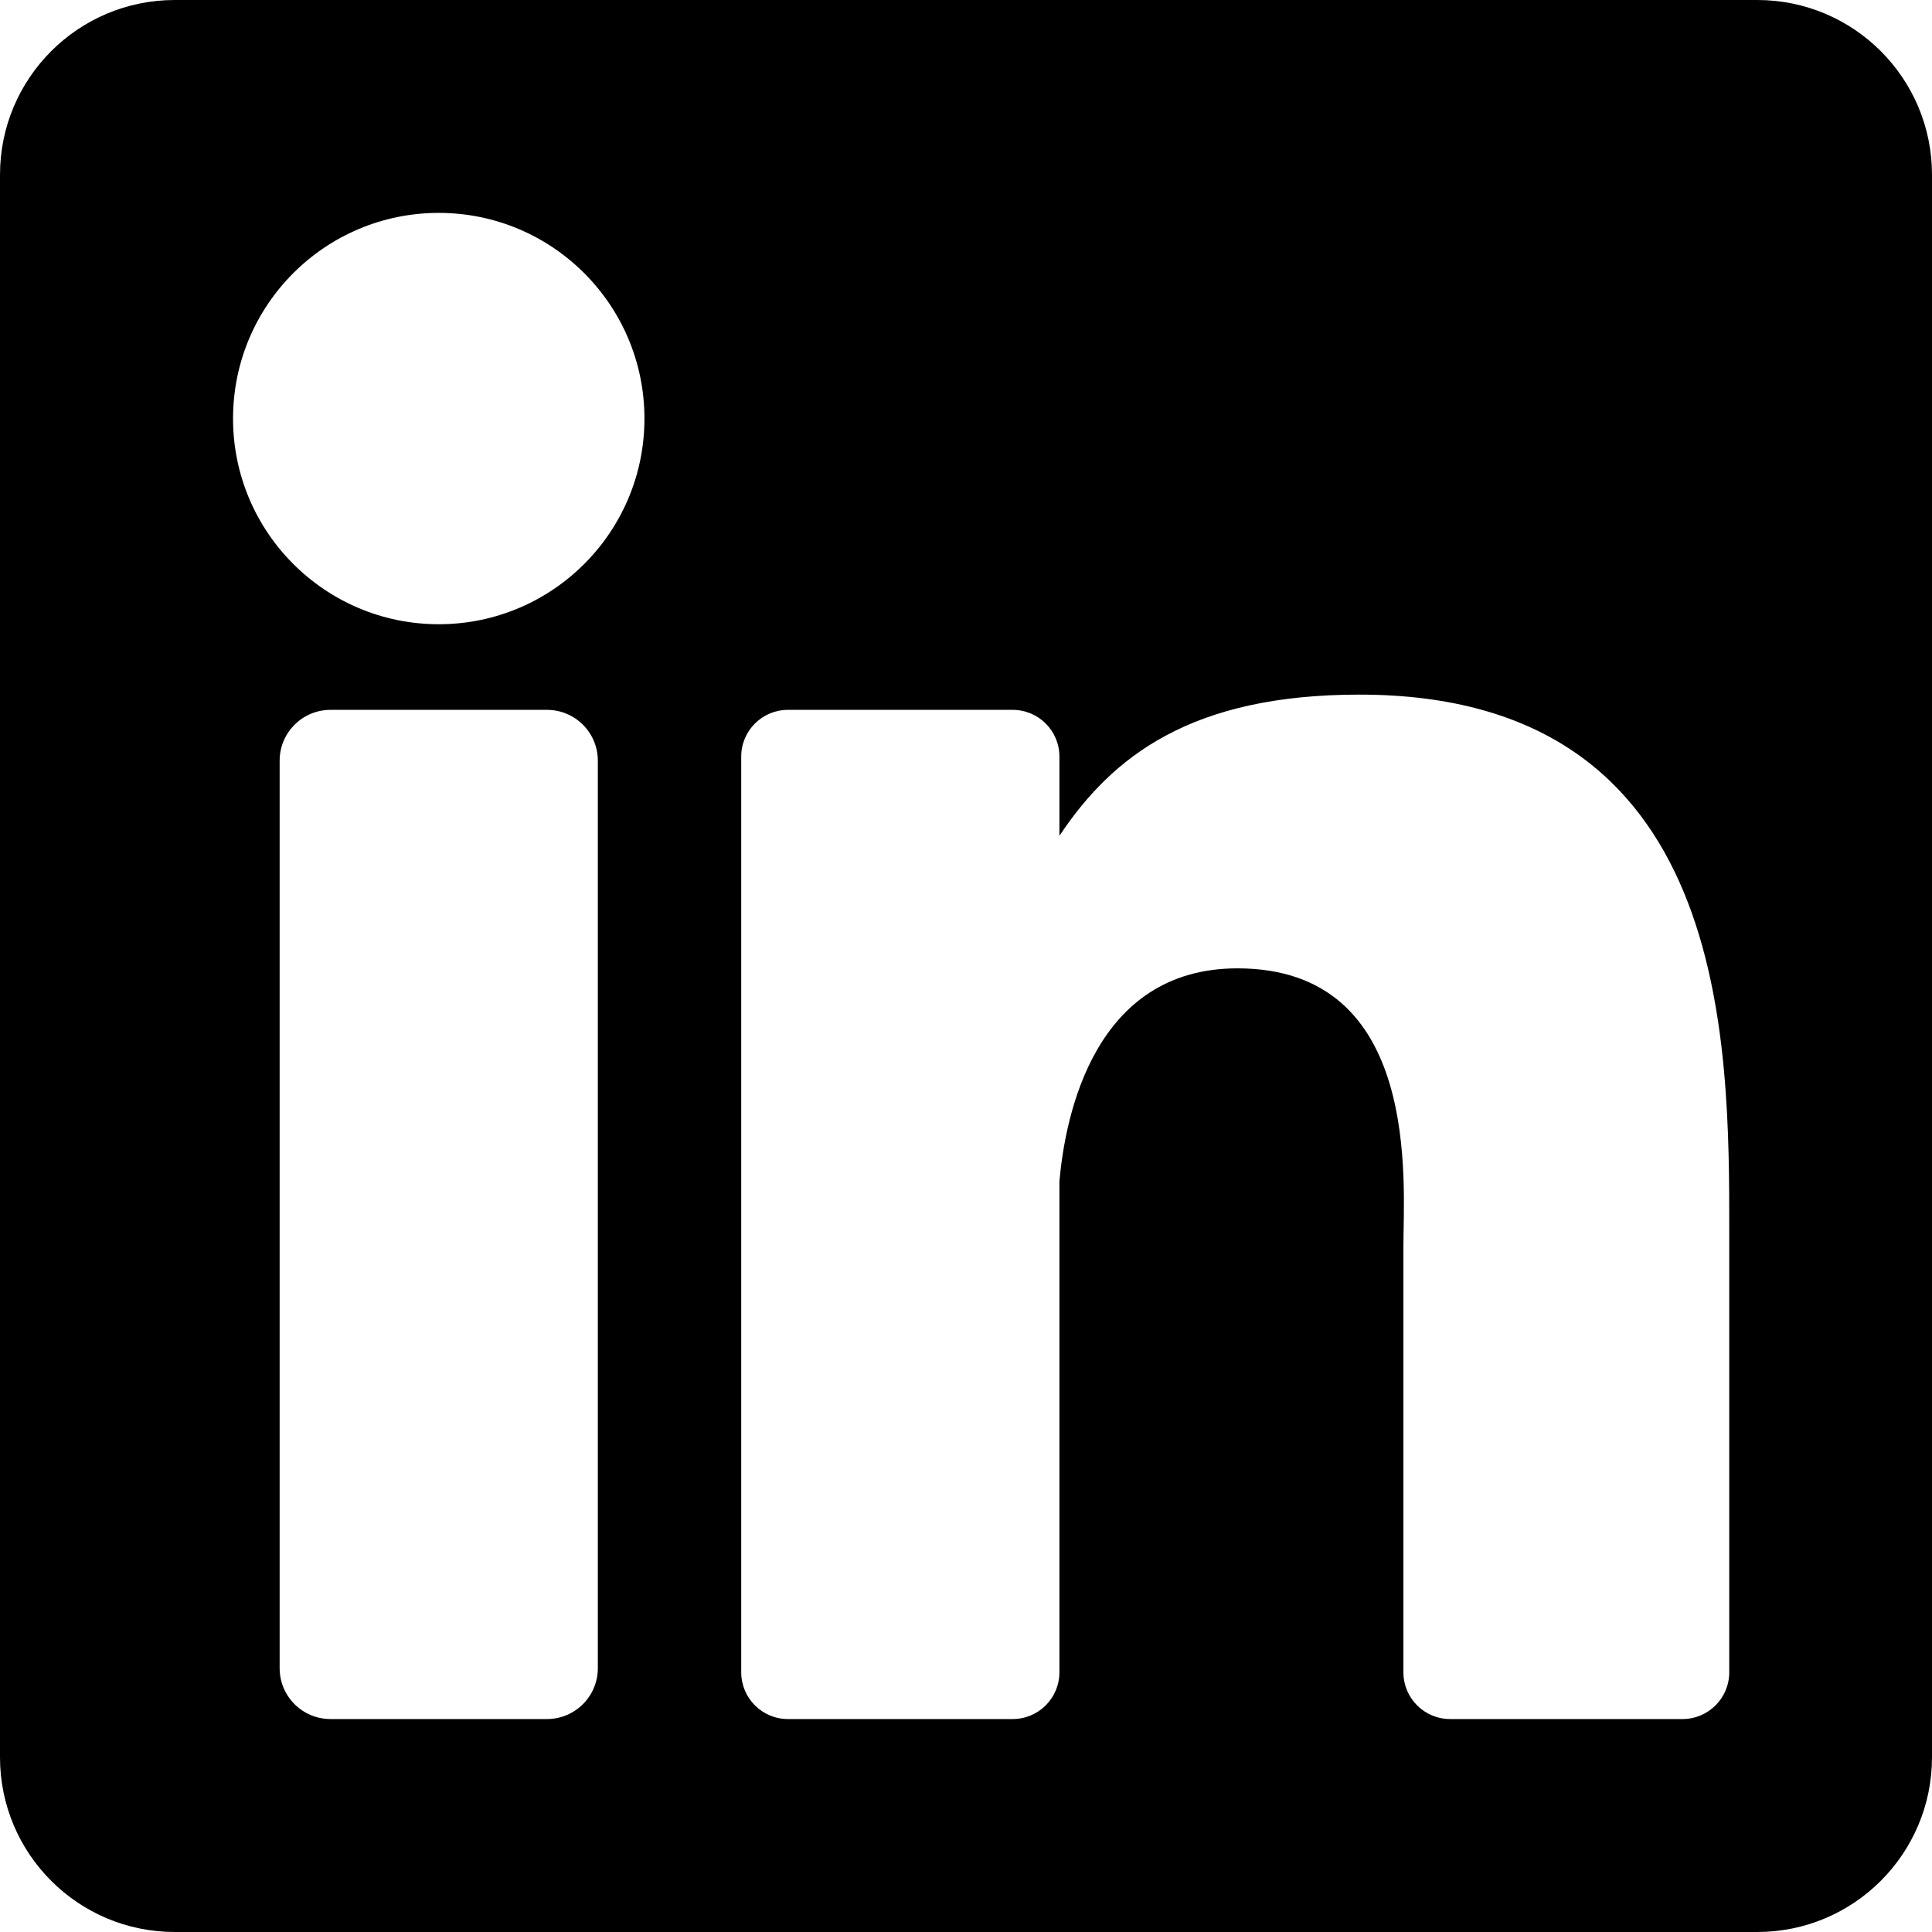
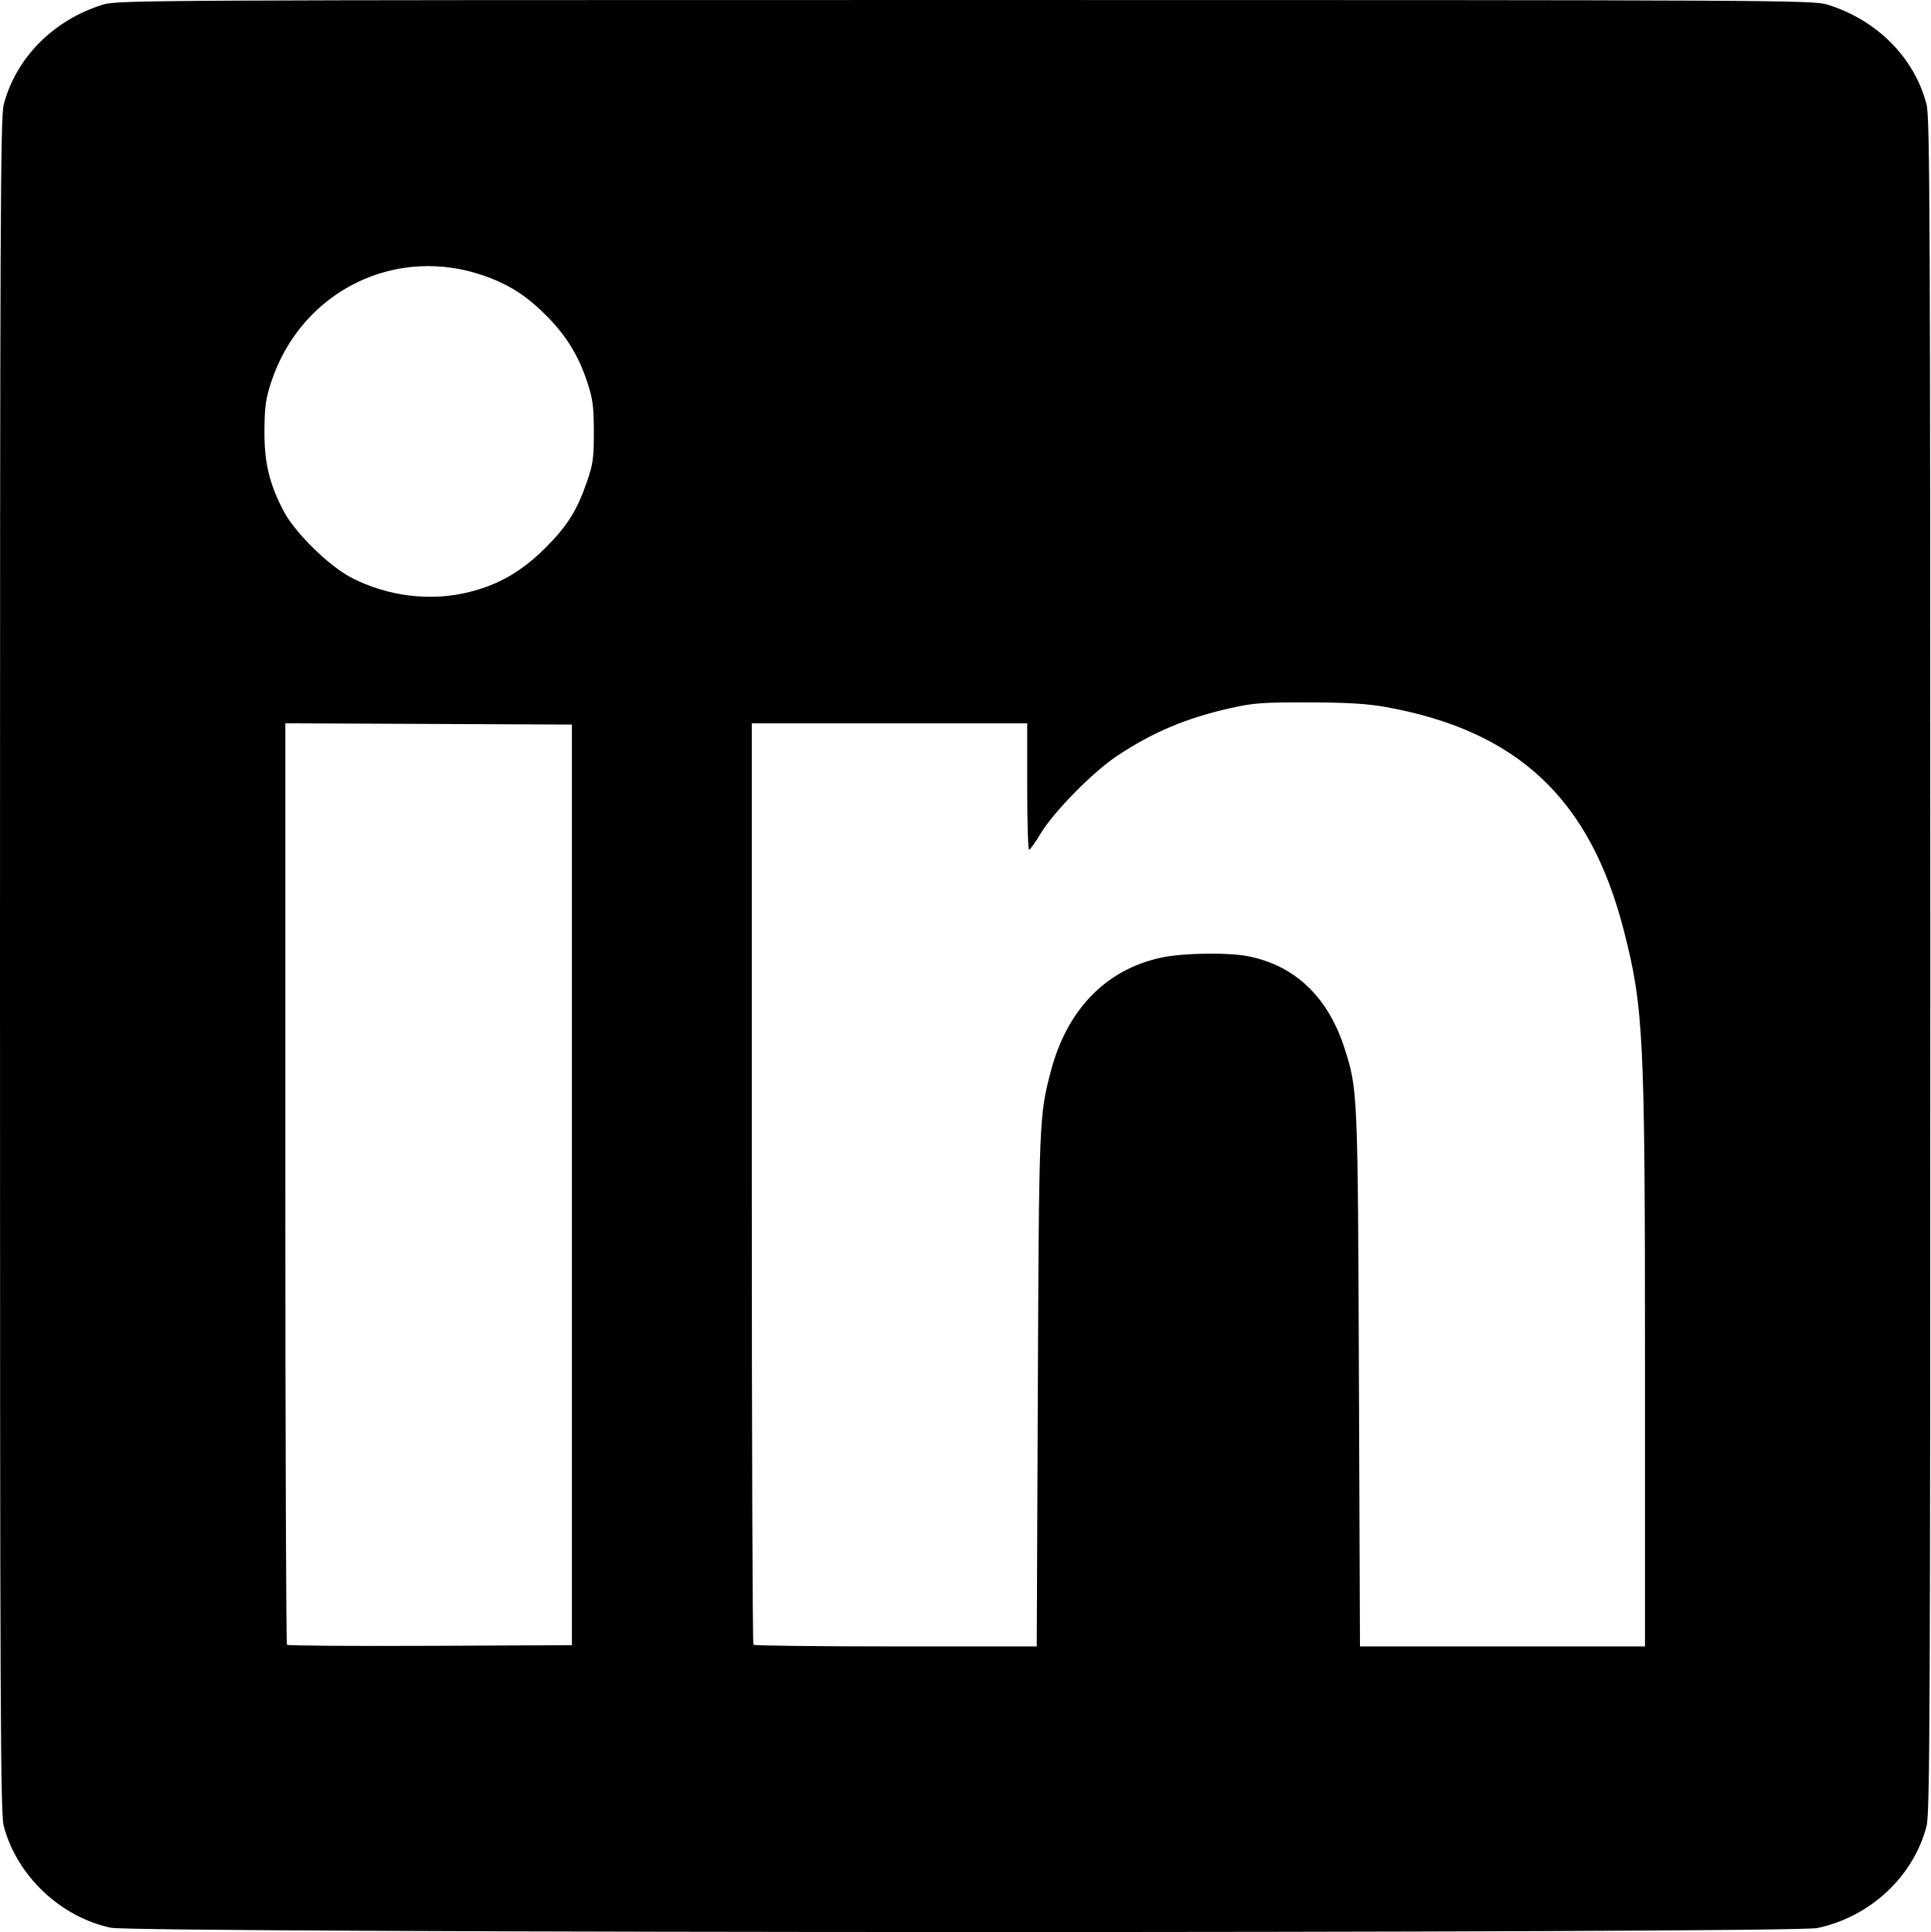
- <svg xmlns="http://www.w3.org/2000/svg" height="60.247" width="60.247" version="1.1" id="Layer_1" viewBox="0 0 28.768 28.768" xml:space="preserve">
+ <svg xmlns="http://www.w3.org/2000/svg" version="1.1" id="svg1" width="20" height="20.015" viewBox="0 0 20 20.015">
  <defs id="defs1" />
-   <path style="fill:#000000;stroke-width:0.075" d="M 26.166,0 H 2.602 C 1.165,0 0,1.165 0,2.602 V 26.166 c 0,1.437 1.165,2.602 2.602,2.602 H 26.166 c 1.437,0 2.602,-1.165 2.602,-2.602 V 2.602 C 28.768,1.165 27.603,0 26.166,0 Z M 8.902,24.84 c 0,0.418 -0.339,0.757 -0.757,0.757 H 4.921 c -0.418,0 -0.757,-0.339 -0.757,-0.757 V 11.327 c 0,-0.418 0.339,-0.757 0.757,-0.757 h 3.224 c 0.418,0 0.757,0.339 0.757,0.757 z M 6.533,9.295 c -1.691,0 -3.063,-1.371 -3.063,-3.062 0,-1.691 1.371,-3.063 3.063,-3.063 1.691,0 3.063,1.371 3.063,3.063 0,1.691 -1.371,3.062 -3.063,3.062 z M 25.749,24.901 c 0,0.385 -0.312,0.696 -0.696,0.696 H 21.593 c -0.385,0 -0.696,-0.312 -0.696,-0.696 V 18.563 c 0,-0.946 0.277,-4.144 -2.471,-4.144 -2.132,0 -2.564,2.189 -2.651,3.171 v 7.311 c 0,0.385 -0.312,0.696 -0.696,0.696 h -3.346 c -0.385,0 -0.696,-0.312 -0.696,-0.696 V 11.266 c 0,-0.385 0.312,-0.696 0.696,-0.696 h 3.346 c 0.385,0 0.696,0.312 0.696,0.696 v 1.179 c 0.791,-1.186 1.965,-2.102 4.467,-2.102 5.539,0 5.507,5.175 5.507,8.018 z" id="path1" />
+   <g id="g1" transform="translate(-10.82492,-2.264983)">
+     <g id="g2" transform="matrix(0.07712082,0,0,0.07712082,11.93197,1.968938)">
+       <path style="fill:#000000" d="m 0.514,262.792 c -6.783,-1.454 -12.639,-7.031 -14.373,-13.687 -0.435,-1.67 -0.496,-15.984 -0.496,-115.599 0,-99.615 0.061,-113.929 0.496,-115.599 1.644,-6.31 6.696,-11.401 13.354,-13.456 1.907,-0.588 6.327,-0.612 115.816,-0.612 109.488,0 113.909,0.023 115.816,0.612 6.677,2.06 11.701,7.109 13.341,13.406 0.452,1.736 0.509,14.725 0.509,115.649 0,100.924 -0.057,113.913 -0.509,115.649 -1.762,6.765 -7.563,12.175 -14.667,13.68 -3.513,0.744 -225.812,0.702 -229.288,-0.043 z M 62.478,163.005 v -61.833 l -19.25,-0.086 -19.25,-0.086 v 61.78 c 0,33.979 0.101,61.882 0.225,62.005 0.124,0.124 8.786,0.186 19.25,0.139 l 19.025,-0.086 z m 62.596,27.583 c 0.155,-36.246 0.183,-36.92 1.753,-42.873 2.19,-8.305 7.45,-13.688 14.905,-15.255 2.978,-0.626 9.066,-0.699 11.747,-0.14 6.243,1.3 10.614,5.516 12.805,12.351 1.767,5.512 1.778,5.778 1.929,44.417 l 0.14,35.917 h 19.146 19.146 v -37.785 c 0,-44.253 -0.181,-47.974 -2.843,-58.382 -4.523,-17.683 -14.279,-26.841 -31.99,-30.026 -2.479,-0.446 -5.127,-0.605 -10.333,-0.62 -6.165,-0.018 -7.414,0.072 -10.473,0.757 -5.999,1.343 -10.507,3.245 -15.36,6.482 -3.176,2.118 -8.435,7.466 -10.167,10.339 -0.733,1.216 -1.446,2.217 -1.583,2.223 -0.138,0.007 -0.25,-3.813 -0.25,-8.488 v -8.5 h -18.5 -18.5 v 61.778 c 0,33.978 0.1,61.878 0.222,62 0.122,0.122 8.736,0.222 19.141,0.222 h 18.919 z M 48.775,83.348 c 3.946,-1.009 6.955,-2.755 10.064,-5.838 3.002,-2.978 4.319,-5.066 5.676,-9.005 0.806,-2.34 0.918,-3.156 0.911,-6.667 -0.006,-3.405 -0.138,-4.396 -0.883,-6.667 -1.139,-3.471 -2.78,-6.168 -5.334,-8.767 -2.665,-2.712 -4.967,-4.228 -8.225,-5.417 -12.054,-4.399 -24.858,1.884 -28.907,14.184 -0.732,2.223 -0.882,3.304 -0.905,6.5 -0.03,4.301 0.649,7.149 2.584,10.833 1.527,2.908 6.086,7.378 9.128,8.949 4.895,2.528 10.705,3.221 15.892,1.894 z" id="path1" />
+     </g>
+   </g>
</svg>
